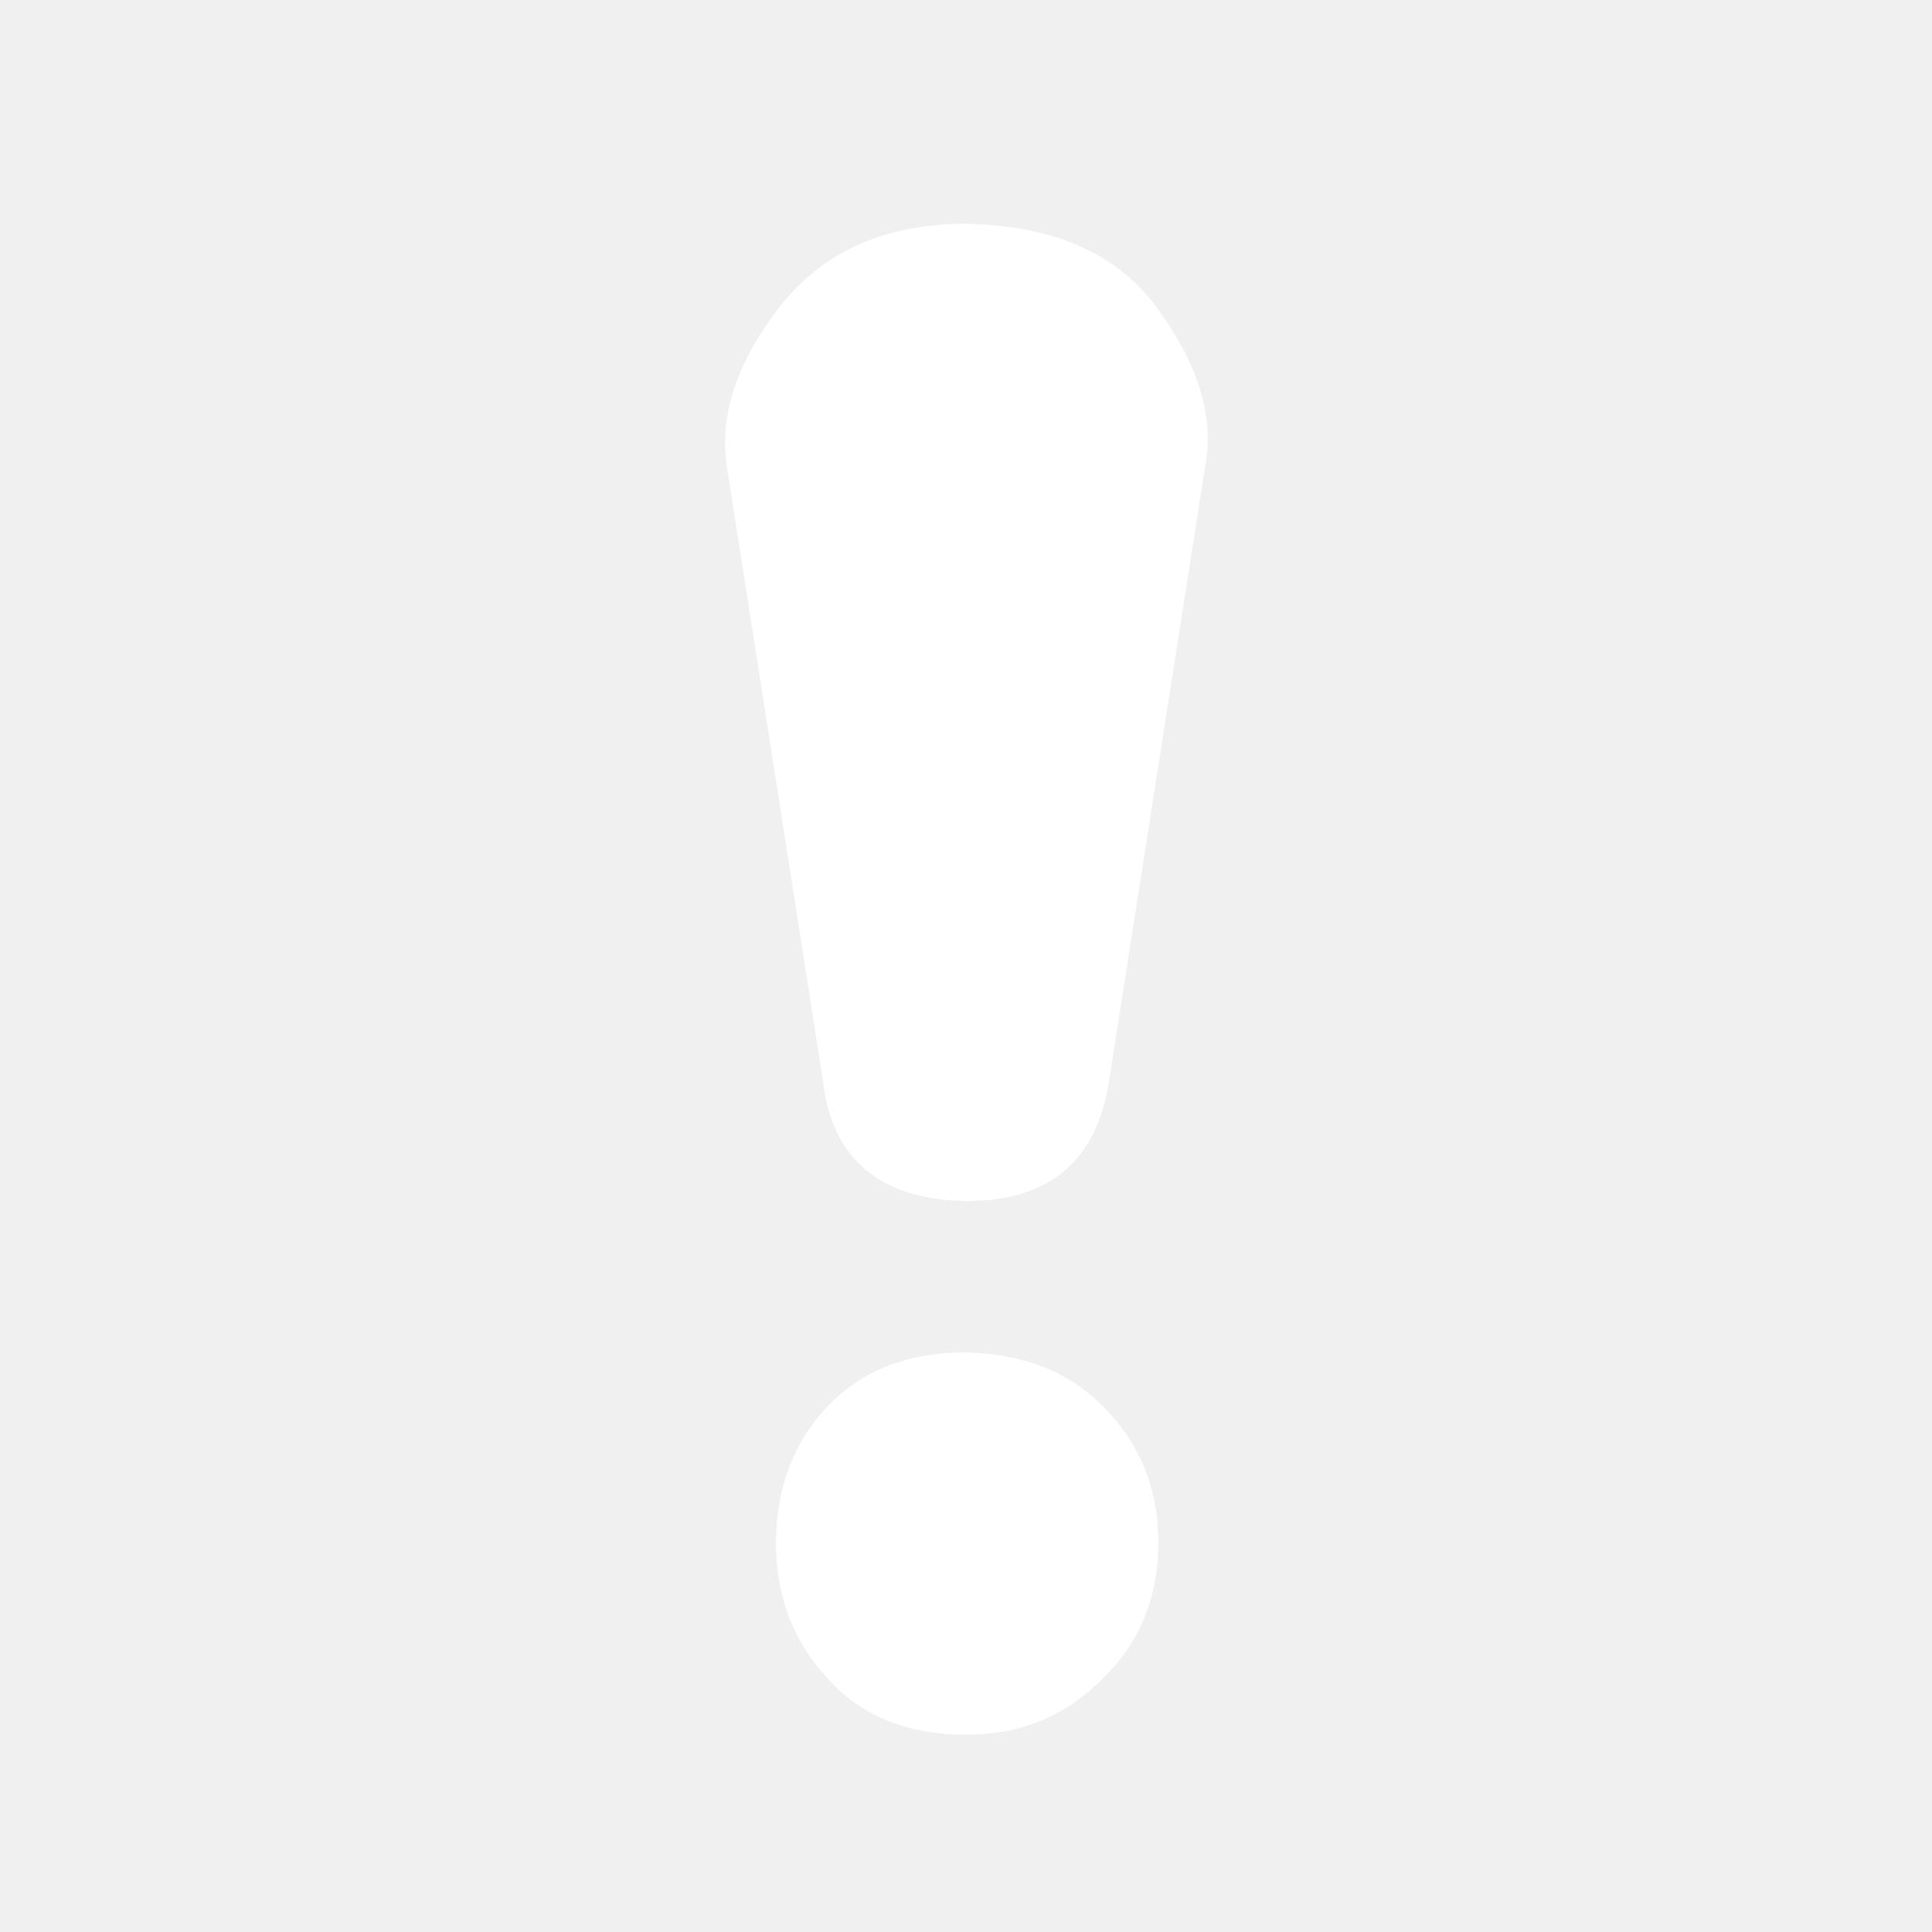
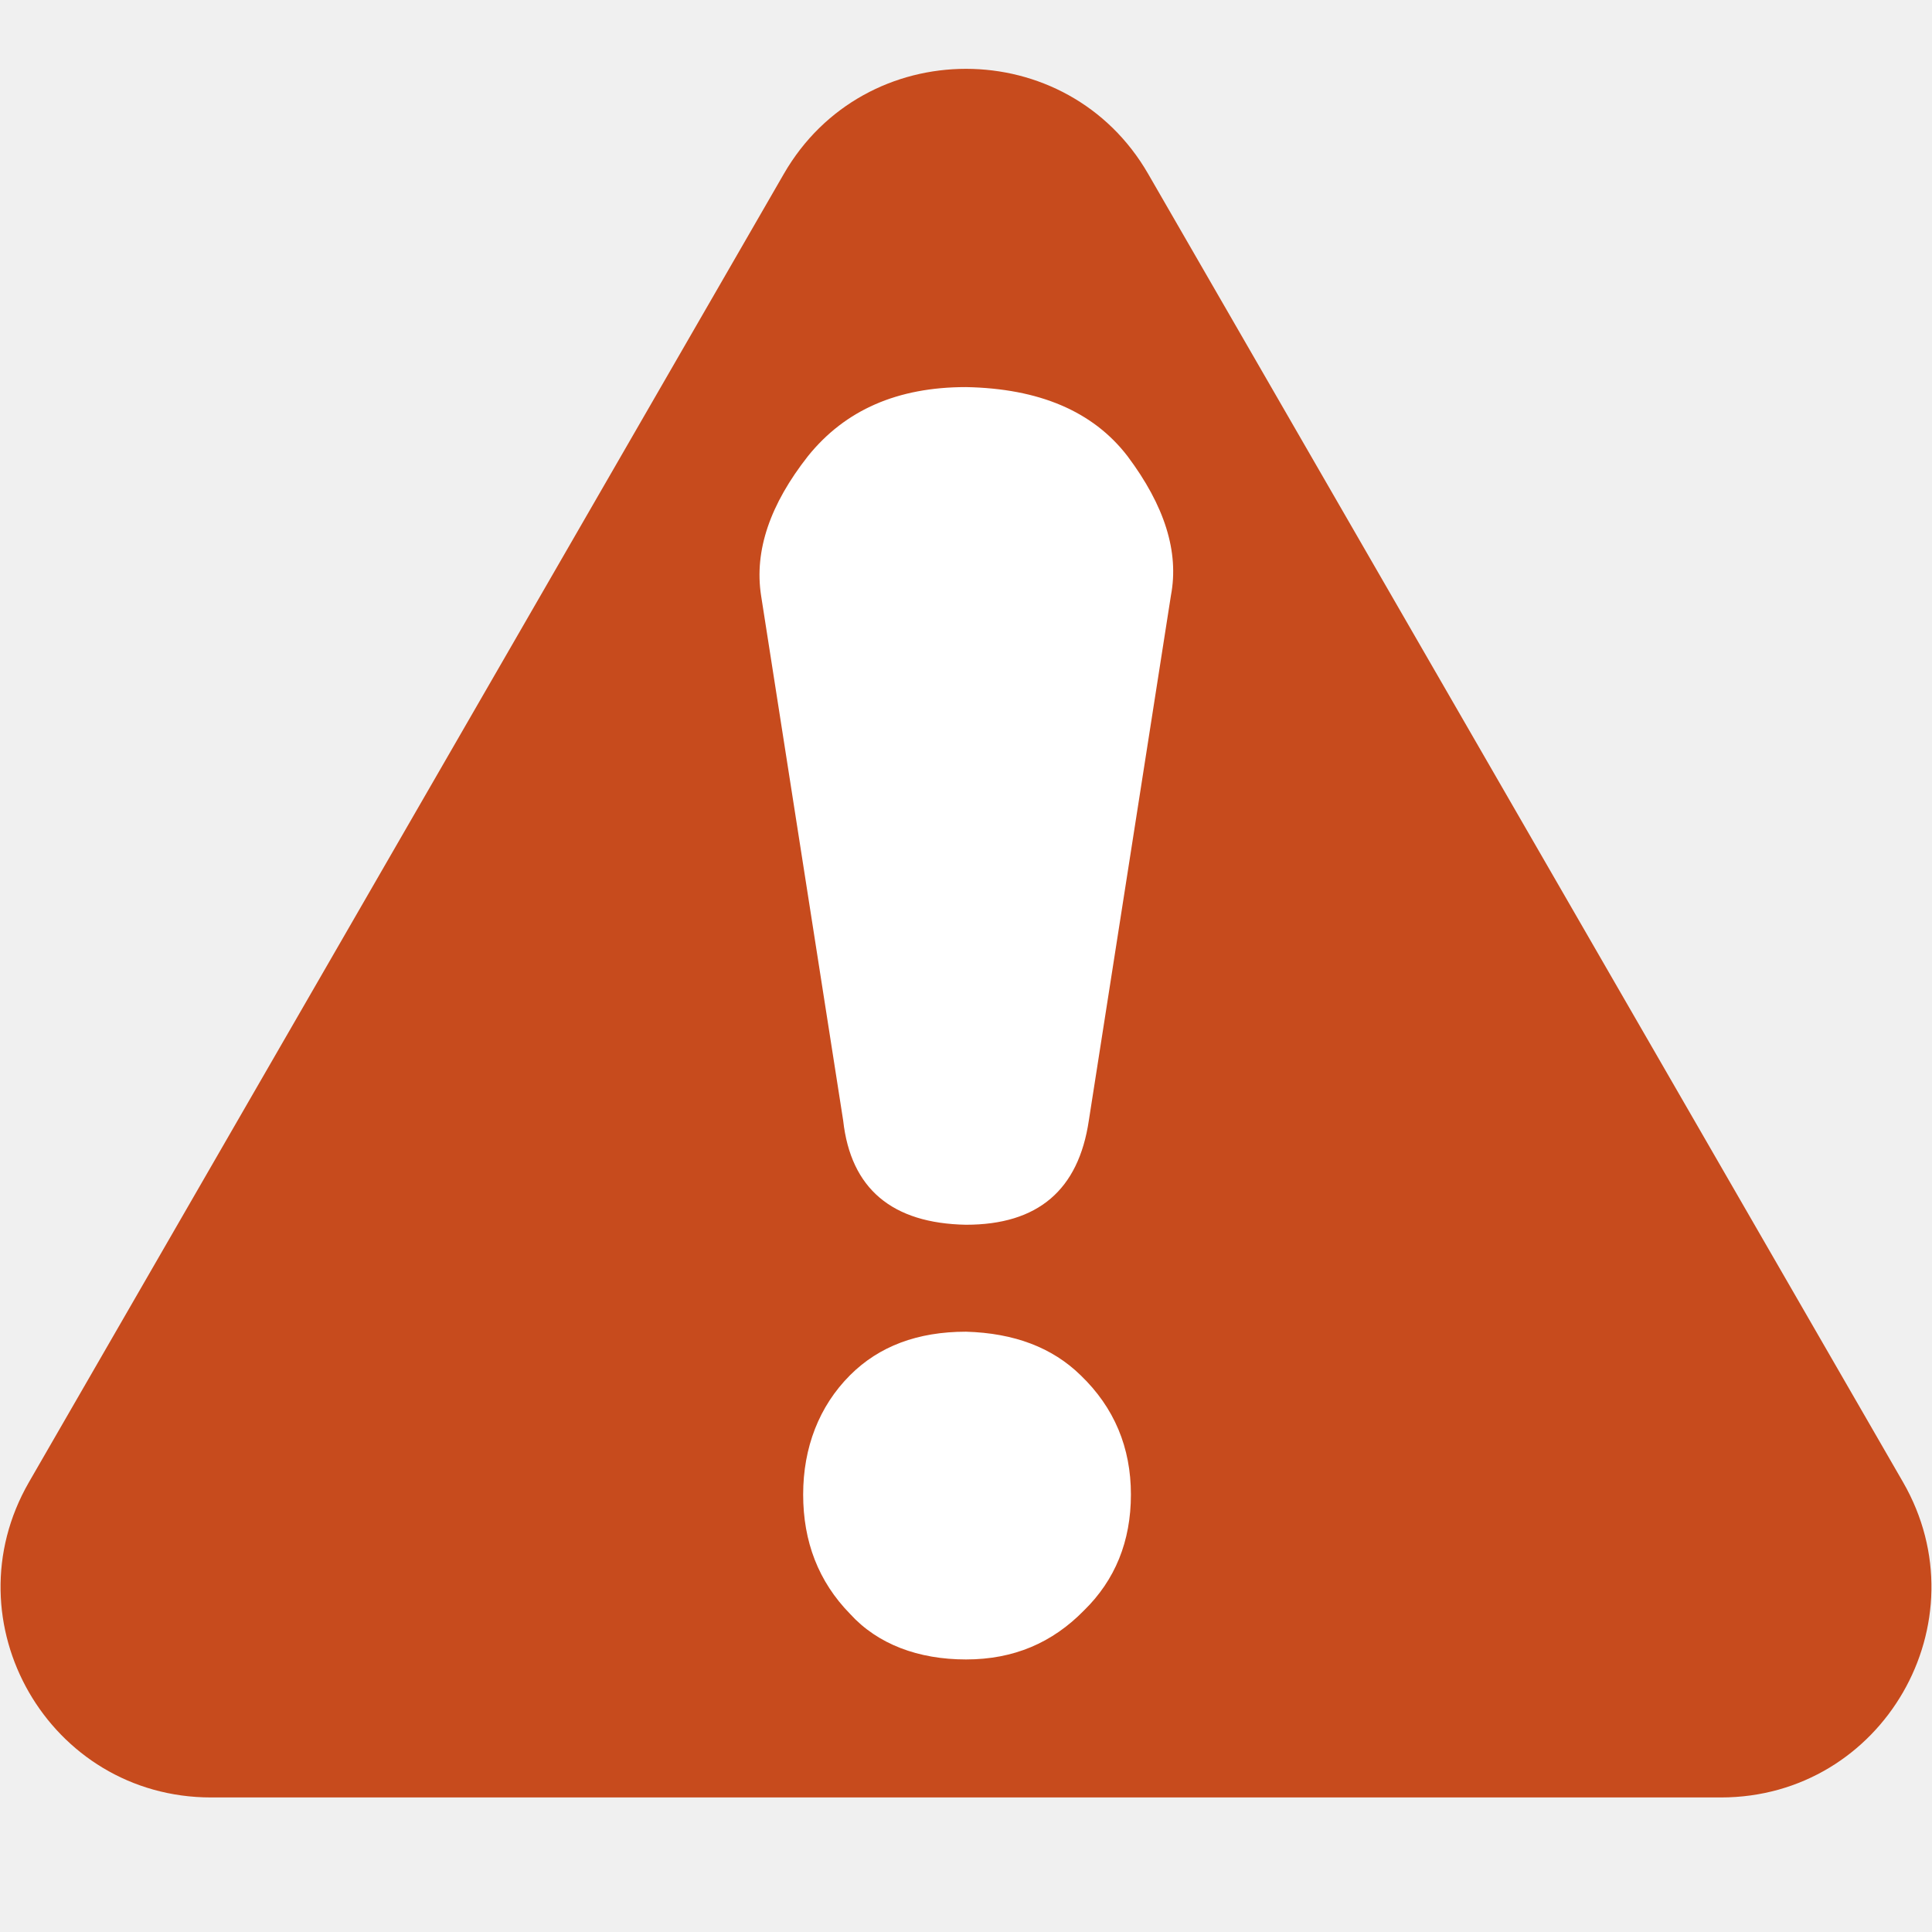
- <svg xmlns="http://www.w3.org/2000/svg" id="_層_2" viewBox="0 0 24 24">
+ <svg xmlns="http://www.w3.org/2000/svg" id="_層_2" viewBox="0 0 28 28">
  <defs>
-     <style>.cls-1{fill:#fff;}</style>
+     <style>.cls-1{fill:#fff;}.cls-2{fill:#c74b1d;}</style>
  </defs>
-   <path class="cls-1" d="M14.34,3.78c.54,.72,.75,1.39,.63,2.02l-1.19,7.61c-.15,1.01-.74,1.51-1.78,1.51-1.07-.02-1.67-.52-1.78-1.51l-1.19-7.61c-.1-.65,.13-1.32,.68-2.02,.54-.67,1.3-1,2.29-1,1.06,.02,1.84,.35,2.34,1Zm-.68,13.65c.49,.47,.73,1.05,.73,1.73s-.23,1.24-.68,1.68c-.46,.47-1.02,.71-1.71,.71s-1.28-.22-1.68-.66c-.46-.47-.68-1.05-.68-1.73s.23-1.28,.68-1.73c.42-.42,.98-.63,1.68-.63,.7,.02,1.25,.23,1.66,.63Z" />
+   <path class="cls-2" d="M11.36,2.52L.42,21.48c-1.17,2.03,.29,4.57,2.64,4.57H24.94c2.35,0,3.81-2.54,2.64-4.57L16.64,2.52c-1.17-2.03-4.11-2.03-5.28,0Z" />
+   <path class="cls-1" d="M16.34,6.61c.54,.72,.75,1.39,.63,2.02l-1.19,7.61c-.15,1.01-.74,1.51-1.78,1.51-1.07-.02-1.67-.52-1.78-1.51l-1.19-7.61c-.1-.65,.13-1.32,.68-2.02,.54-.67,1.3-1,2.29-1,1.06,.02,1.84,.35,2.34,1Zm-.68,13.32c.49,.47,.73,1.05,.73,1.73s-.23,1.24-.68,1.68c-.46,.47-1.02,.71-1.71,.71s-1.28-.22-1.68-.66c-.46-.47-.68-1.05-.68-1.73s.23-1.28,.68-1.73c.42-.42,.98-.63,1.68-.63,.7,.02,1.25,.23,1.66,.63Z" />
</svg>
